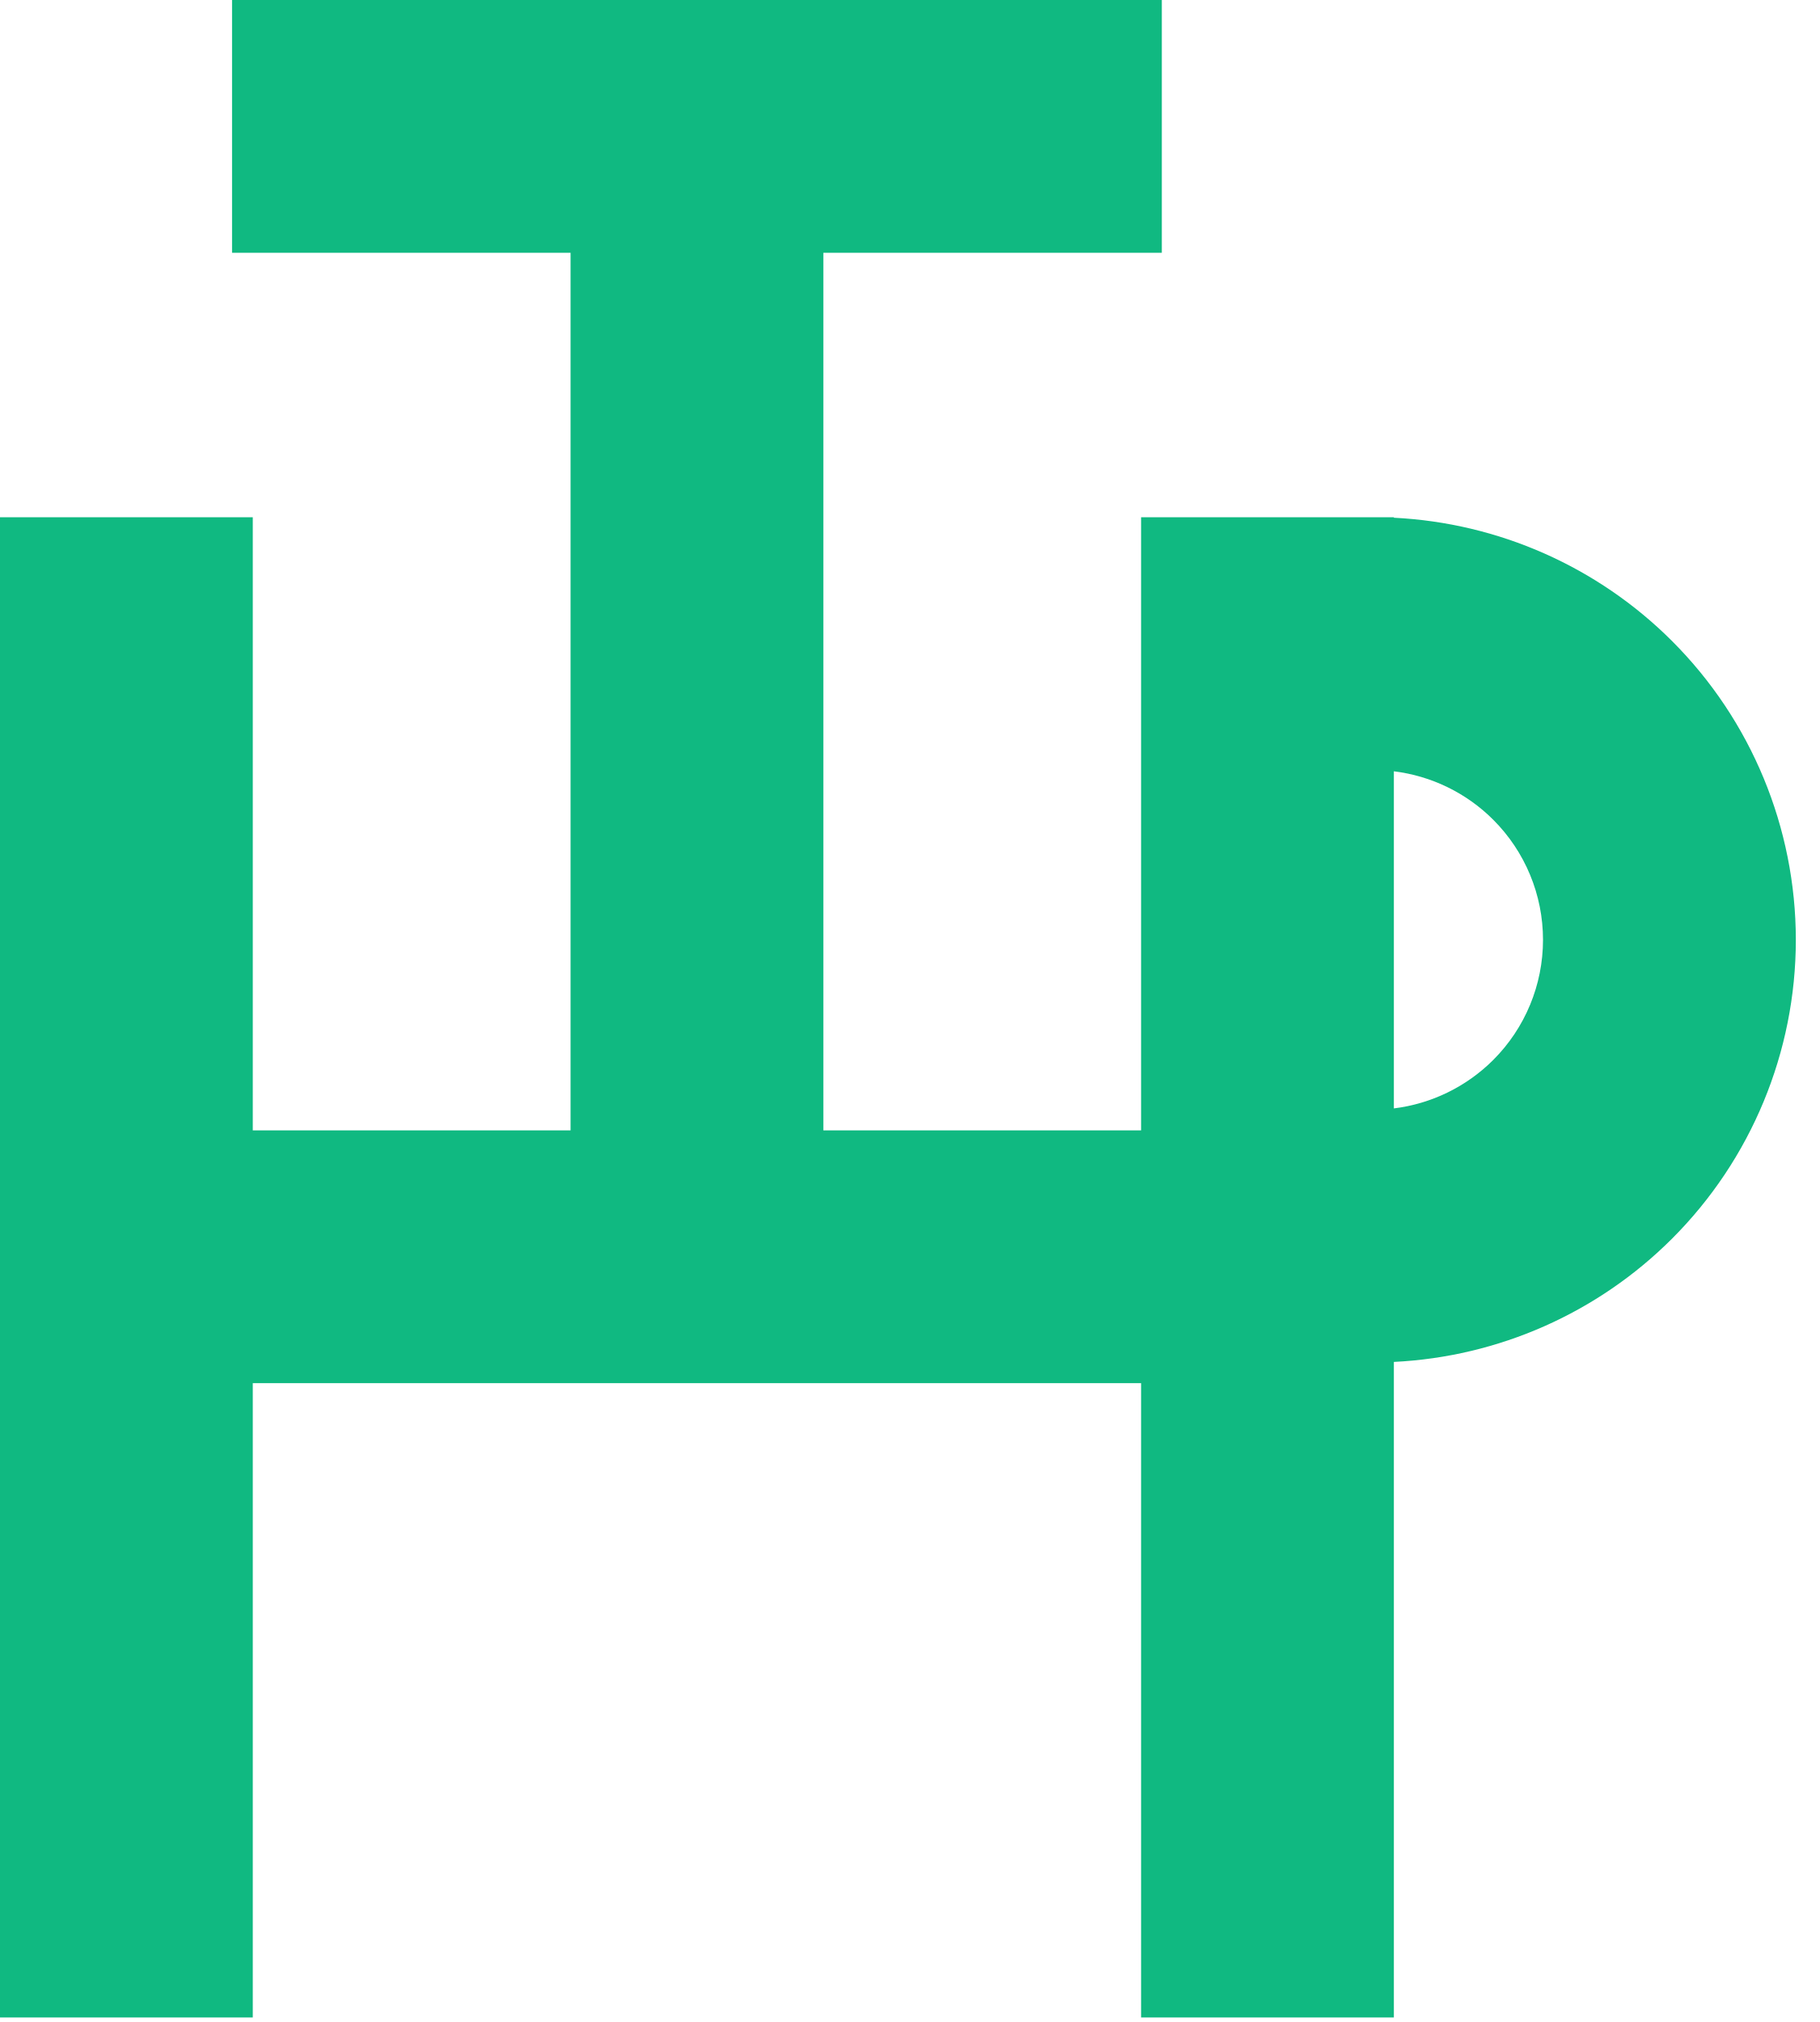
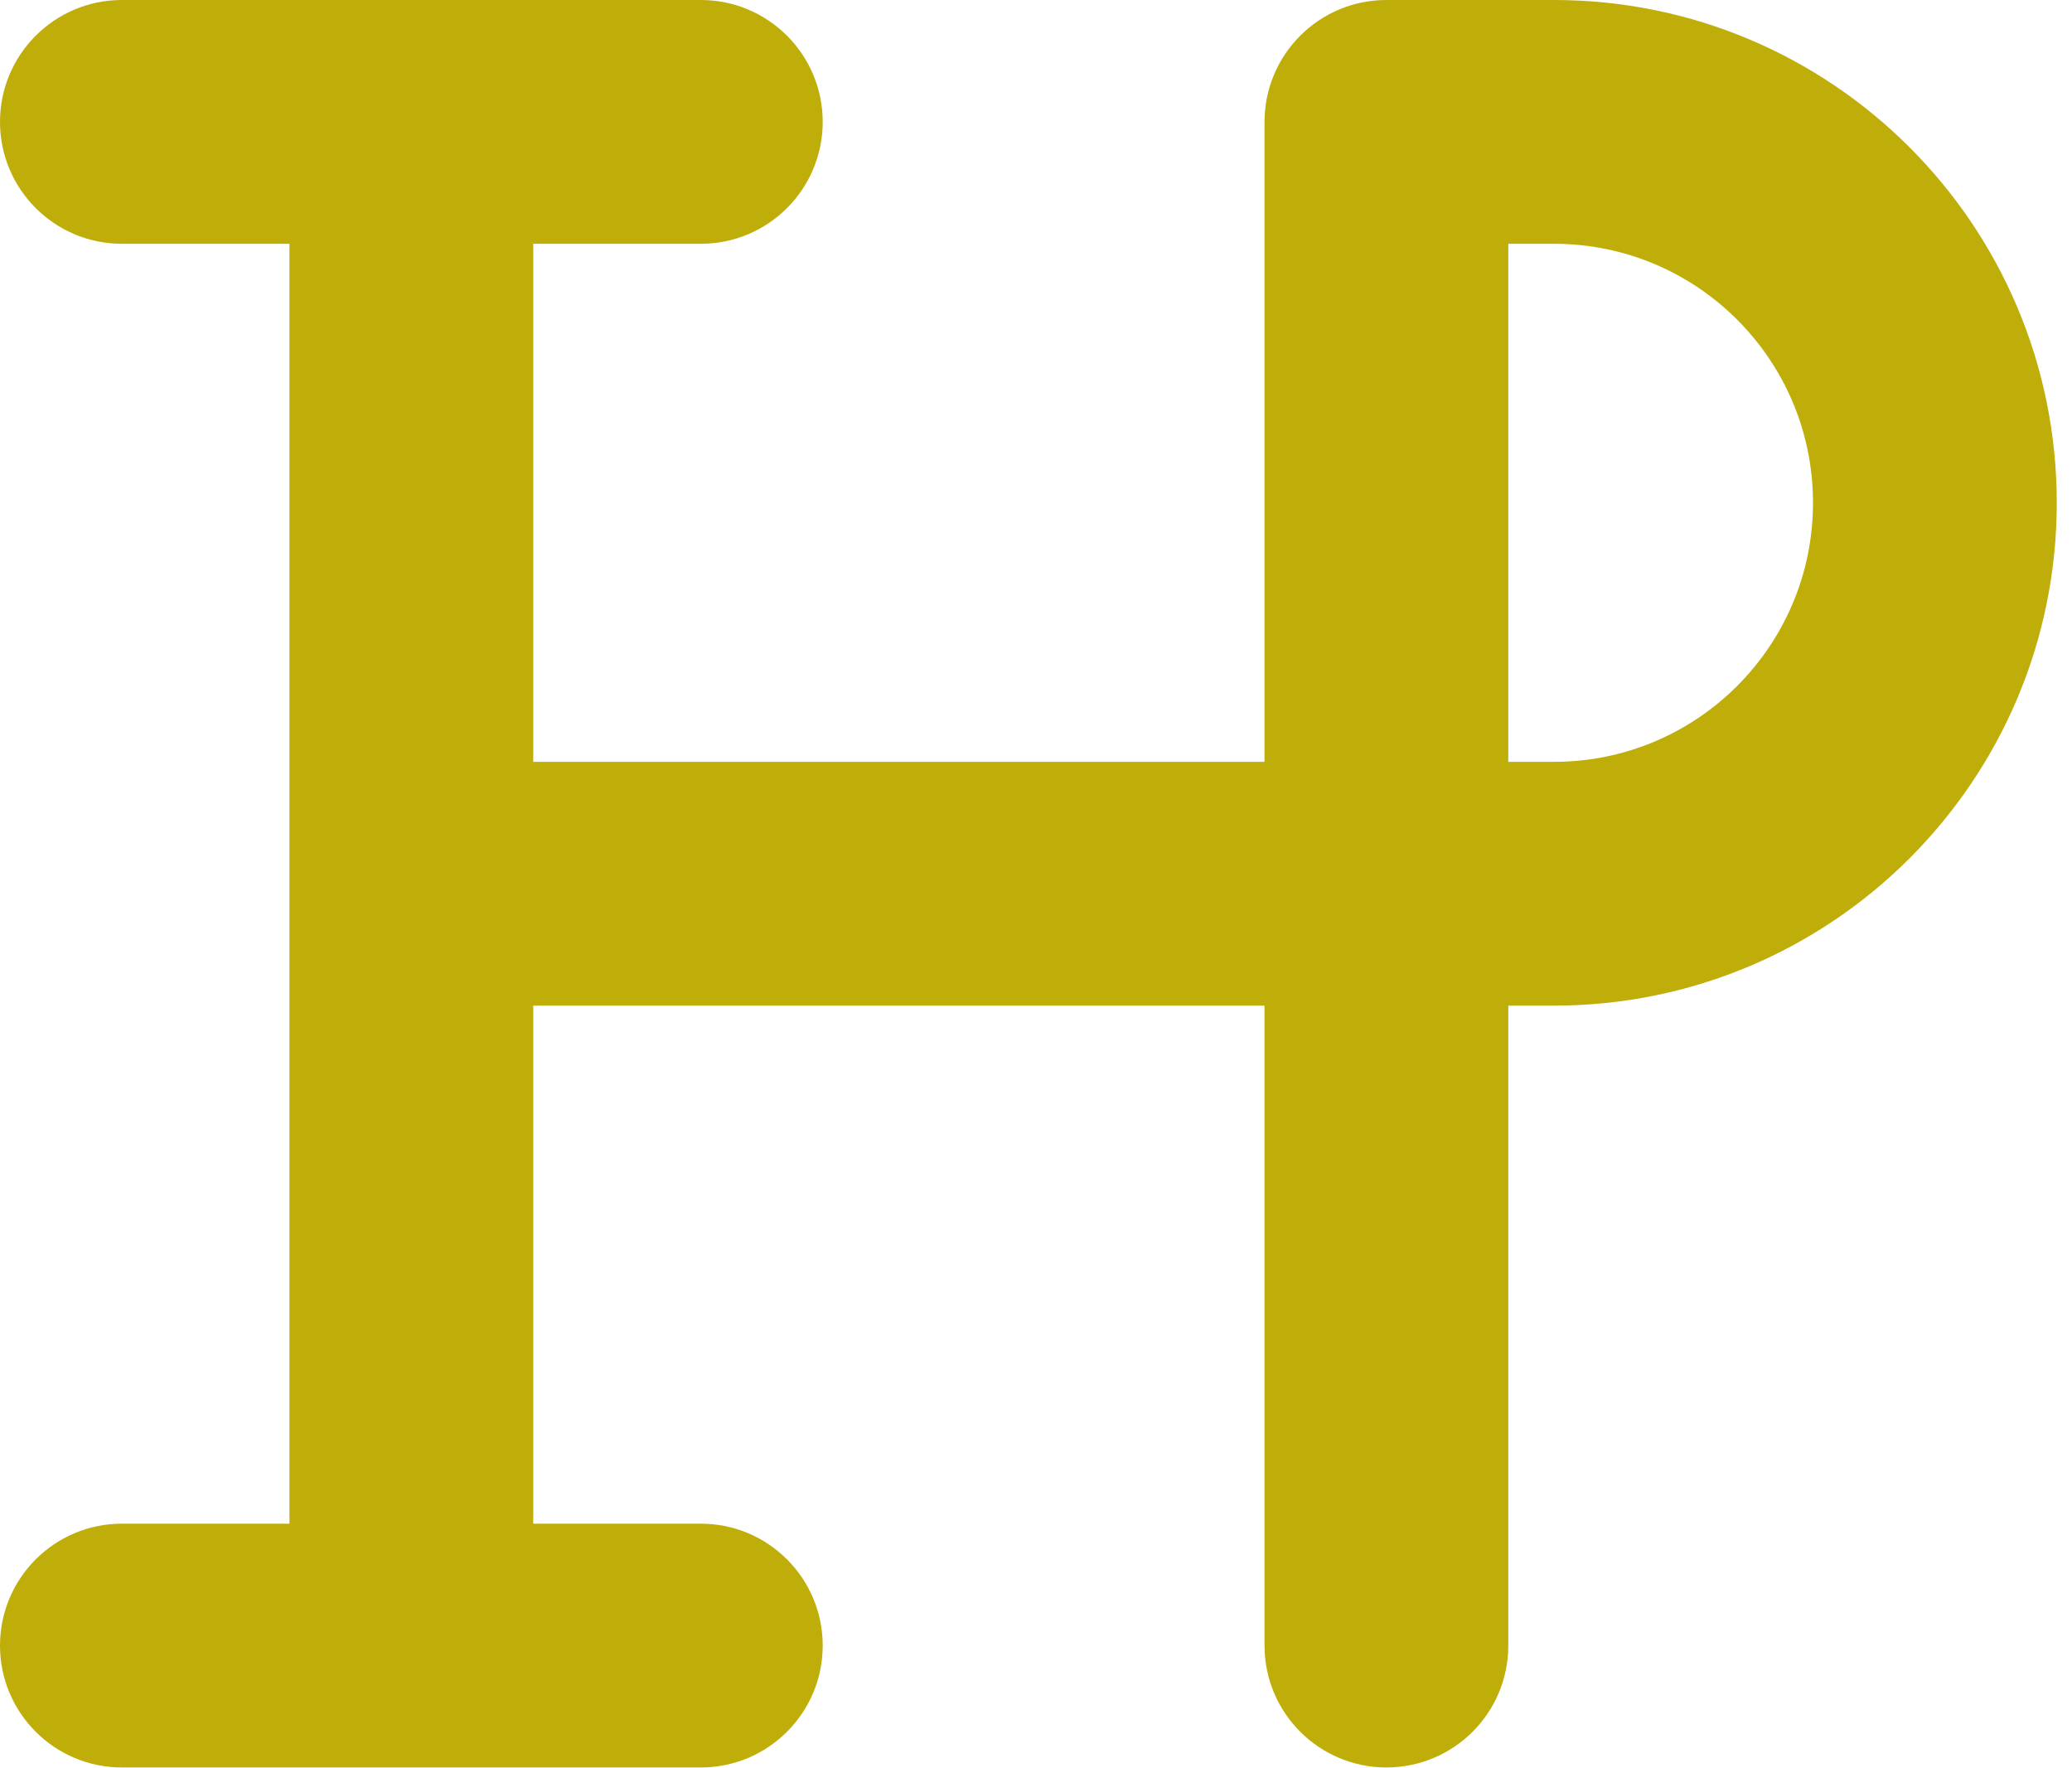
- <svg xmlns="http://www.w3.org/2000/svg" width="36" height="40" viewBox="0 0 36 40" fill="none">
-   <path fill-rule="evenodd" clip-rule="evenodd" d="M22.981 5H16.286V22.362H22.571V10.232H27.571V10.242C29.639 10.344 31.602 11.21 33.073 12.681C34.641 14.248 35.521 16.376 35.522 18.593C35.521 20.81 34.641 22.936 33.073 24.504C31.602 25.975 29.639 26.841 27.571 26.942V39.91H22.571V27.362H5V39.91H0V10.232H5V22.362H11.286V5H4.59V0H22.981V5ZM27.571 21.927C28.311 21.836 29.004 21.5 29.537 20.968C30.167 20.338 30.521 19.483 30.521 18.592C30.521 17.701 30.167 16.847 29.537 16.217C29.004 15.684 28.311 15.349 27.571 15.258V21.927Z" fill="#10B981" />
+ <svg xmlns="http://www.w3.org/2000/svg" width="68" height="58" viewBox="0 0 68 58" fill="none">
+   <path d="M23 0C25.209 5.30239e-06 27 1.791 27 4C27 6.209 25.209 8 23 8H17.5V25H41.5V4C41.5 1.791 43.291 9.65646e-08 45.5 0H51C60.113 0 67.5 7.387 67.5 16.5C67.5 25.613 60.113 33 51 33H49.5V54C49.5 56.209 47.709 58 45.5 58C43.291 58 41.5 56.209 41.5 54V33H17.5V50H23C25.209 50 27 51.791 27 54C27 56.209 25.209 58 23 58H4C1.791 58 9.65645e-08 56.209 0 54C-2.07044e-09 51.791 1.791 50 4 50H9.5V8H4C1.791 8 9.65646e-08 6.209 0 4C-2.07094e-09 1.791 1.791 9.65645e-08 4 0H23ZM49.5 25H51C55.694 25 59.5 21.194 59.5 16.5C59.5 11.806 55.694 8 51 8H49.5V25Z" fill="#BFAD09" />
</svg>
